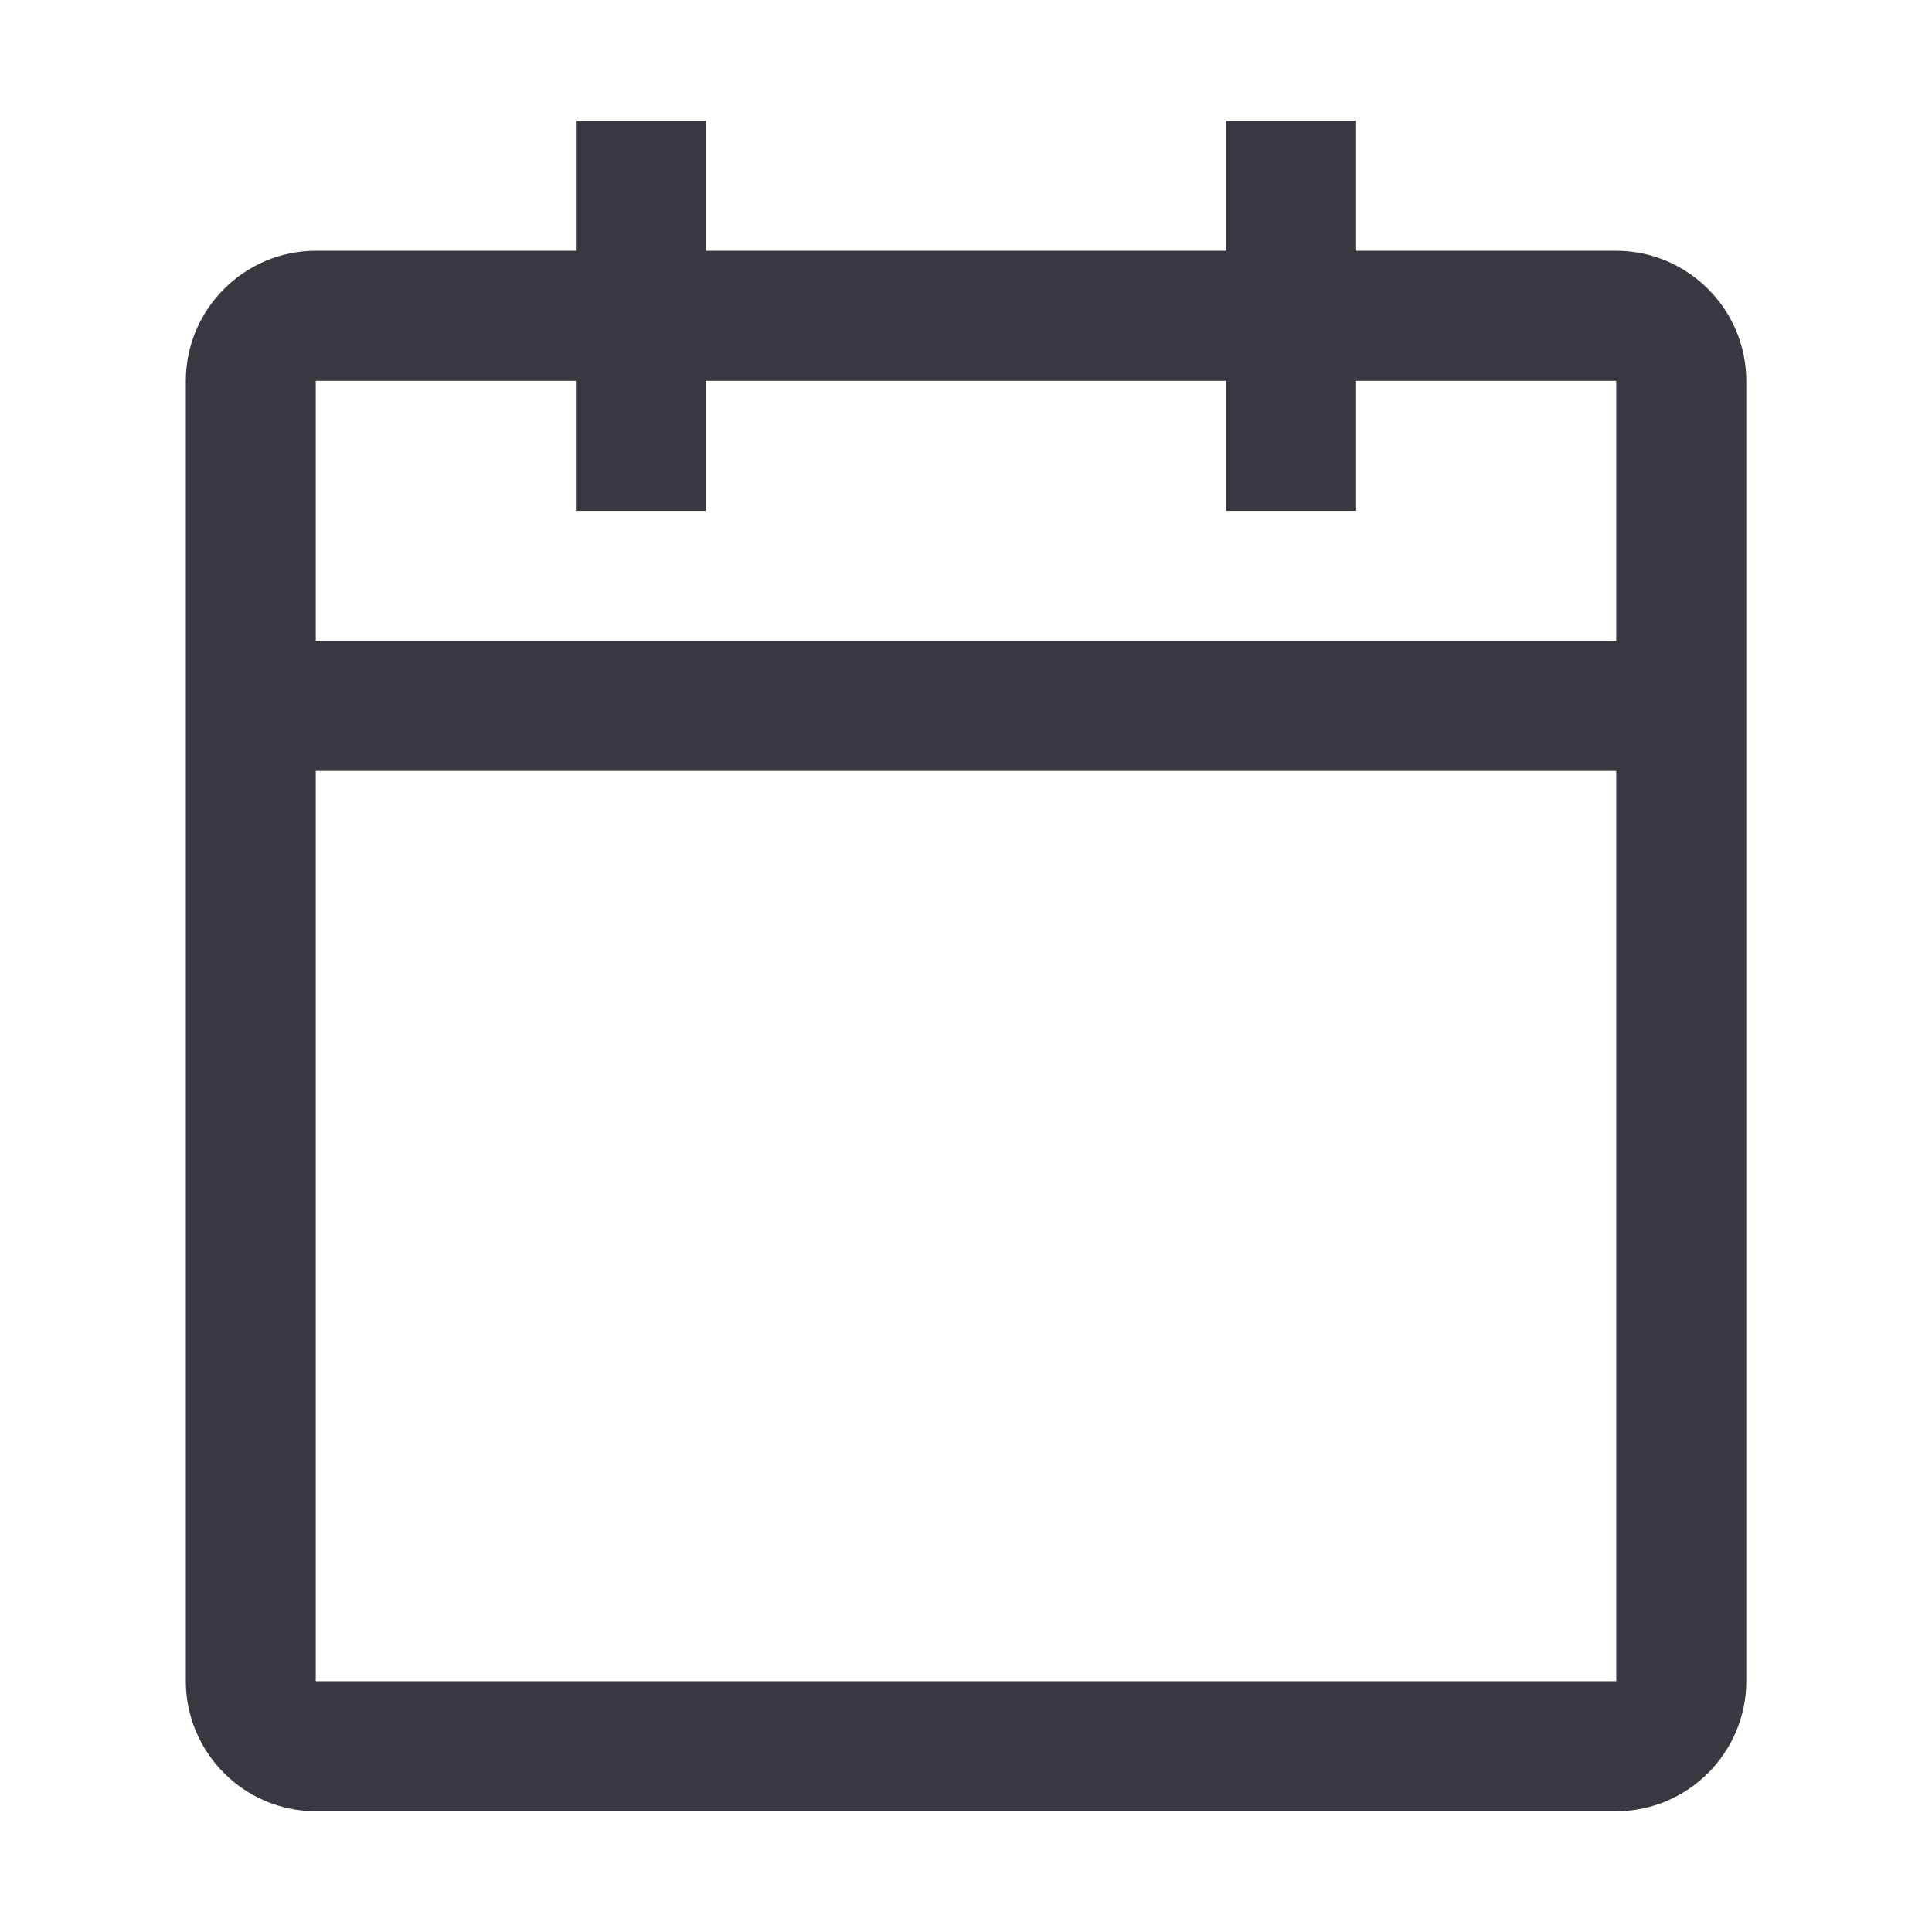
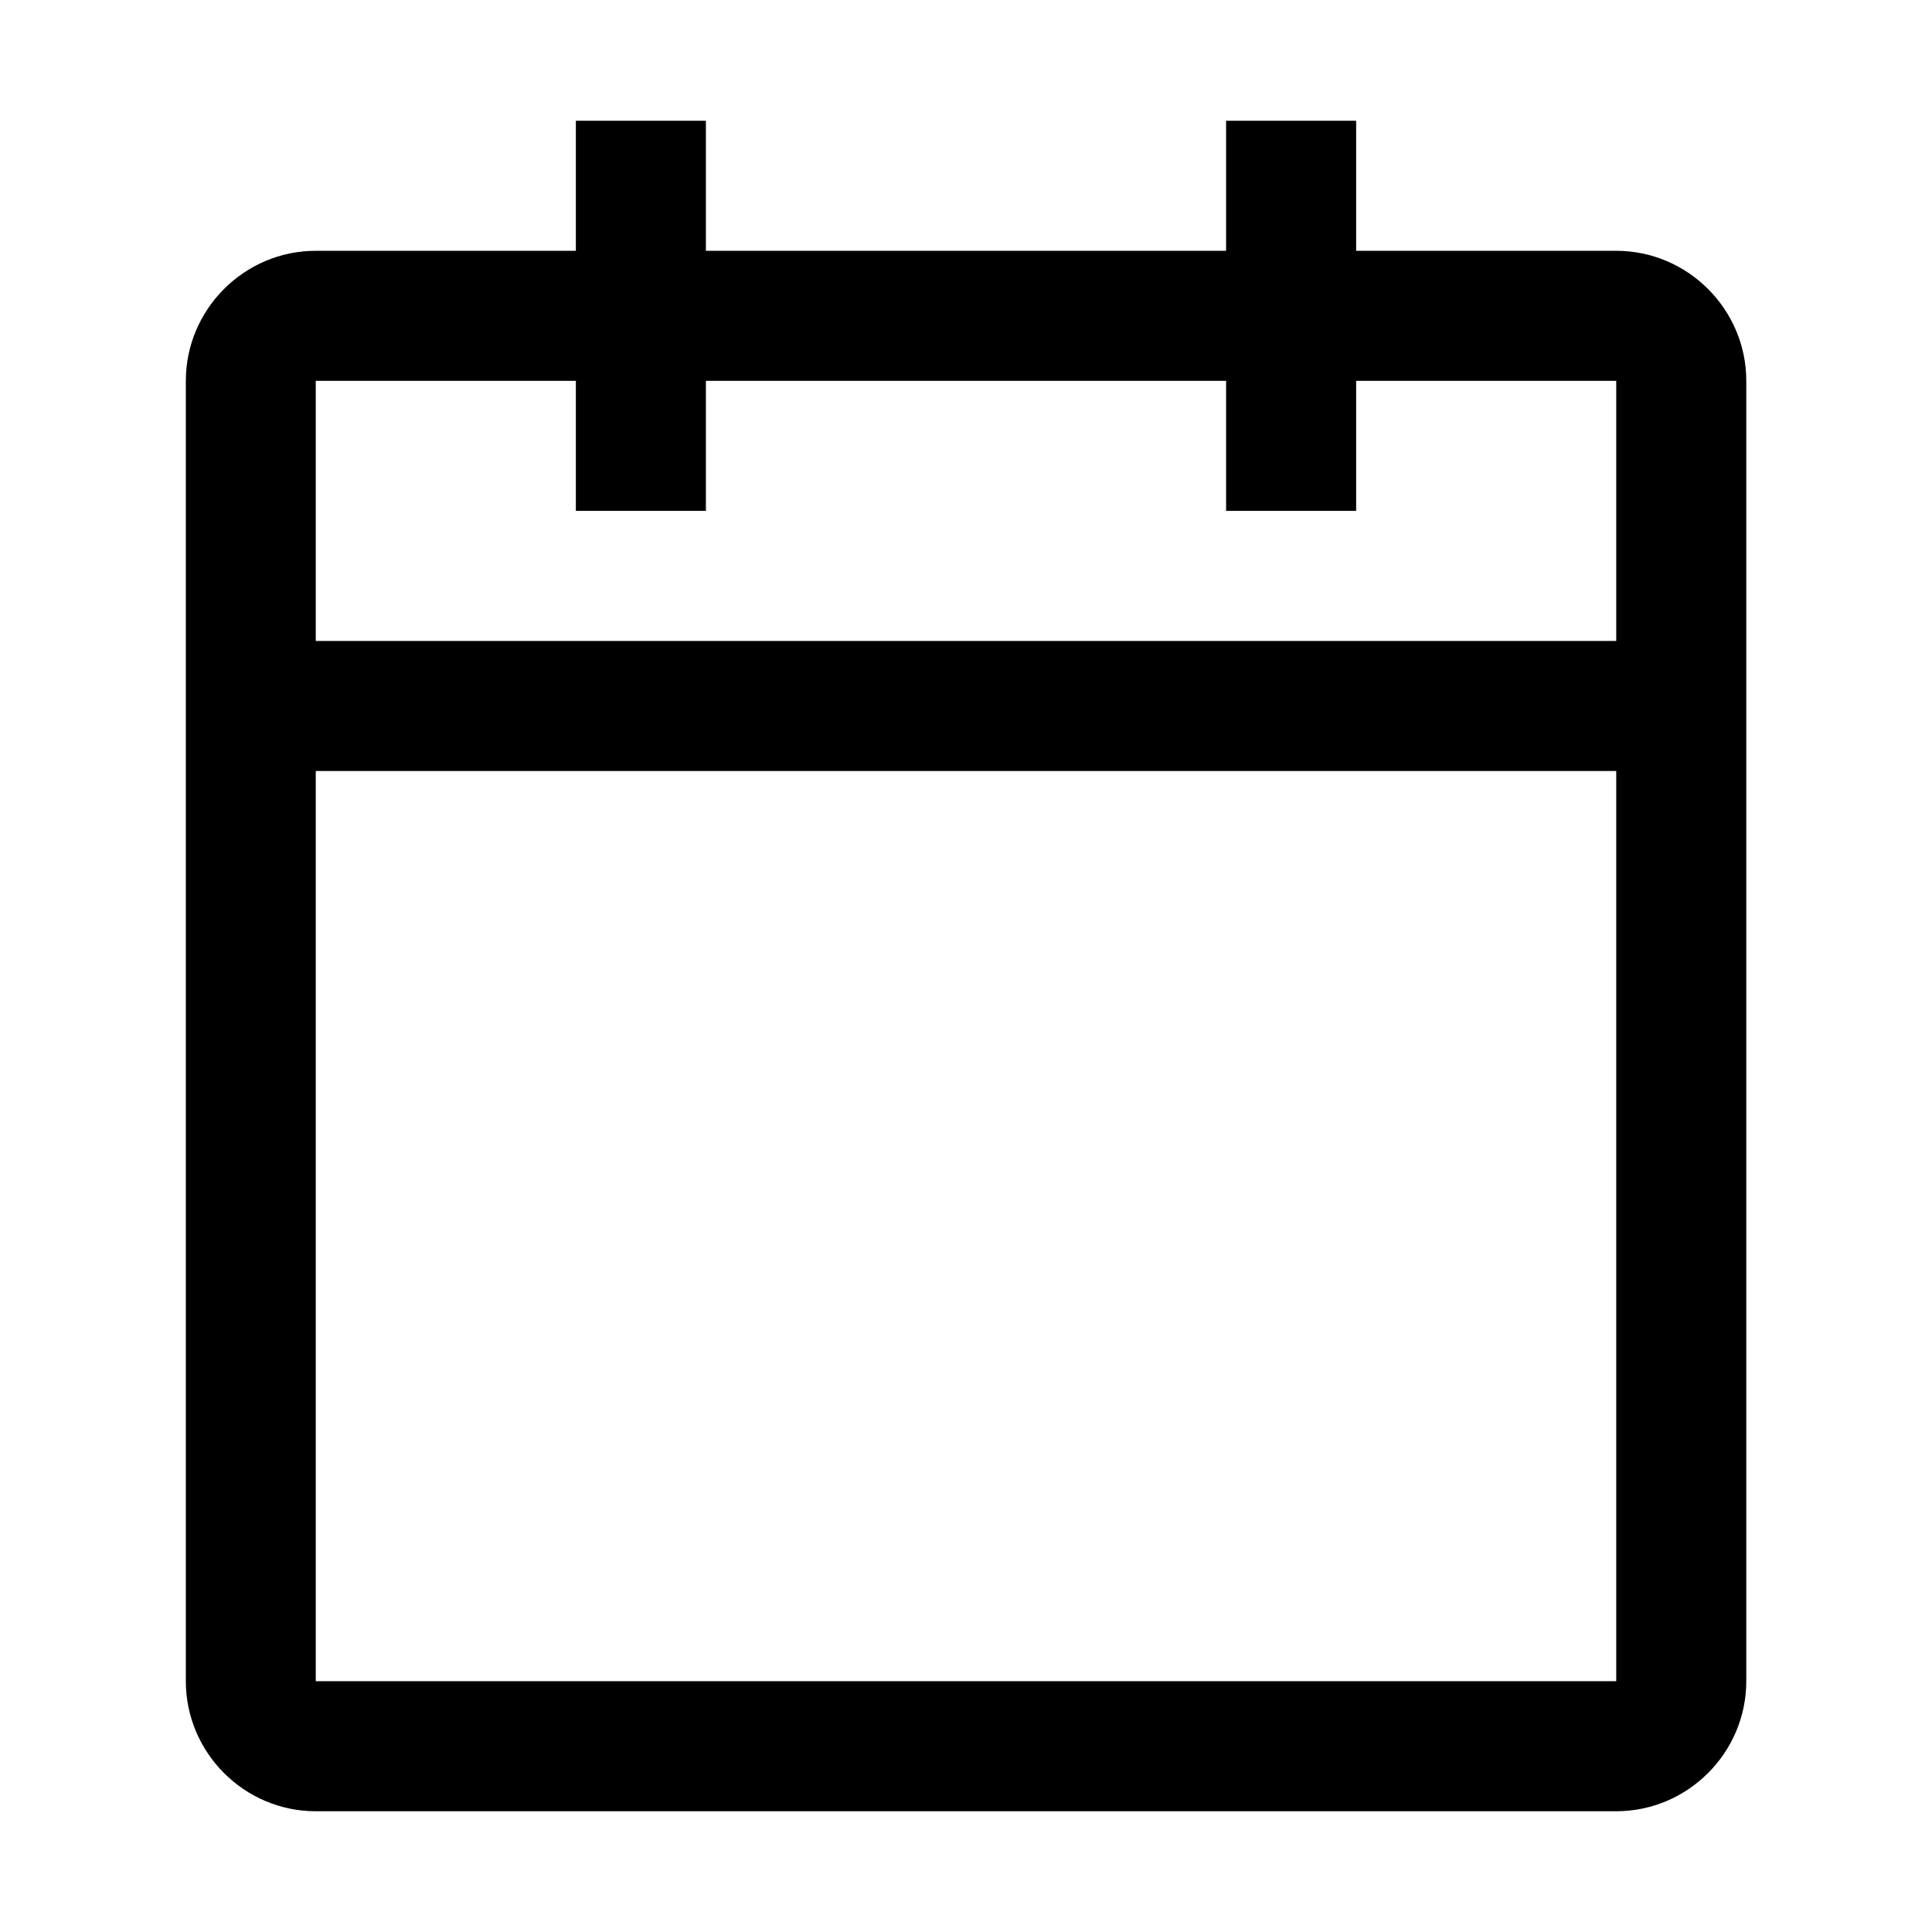
<svg xmlns="http://www.w3.org/2000/svg" width="16" height="16" viewBox="0 0 16 16" fill="none">
-   <path d="M13.385 2.077H11.231V1H10.154V2.077H5.846V1H4.769V2.077H2.615C2.023 2.077 1.539 2.562 1.539 3.154V13.923C1.539 14.515 2.023 15 2.615 15H13.385C13.977 15 14.462 14.515 14.462 13.923V3.154C14.462 2.562 13.977 2.077 13.385 2.077ZM13.385 13.923H2.615V6.385H13.385V13.923ZM13.385 5.308H2.615V3.154H4.769V4.231H5.846V3.154H10.154V4.231H11.231V3.154H13.385V5.308Z" fill="#373840" />
+   <path d="M13.385 2.077H11.231V1H10.154V2.077H5.846V1H4.769V2.077H2.615C2.023 2.077 1.539 2.562 1.539 3.154V13.923C1.539 14.515 2.023 15 2.615 15H13.385C13.977 15 14.462 14.515 14.462 13.923V3.154C14.462 2.562 13.977 2.077 13.385 2.077ZM13.385 13.923H2.615V6.385H13.385V13.923ZM13.385 5.308H2.615V3.154H4.769V4.231H5.846V3.154H10.154V4.231H11.231V3.154H13.385V5.308Z" fill="currentColor" />
</svg>
